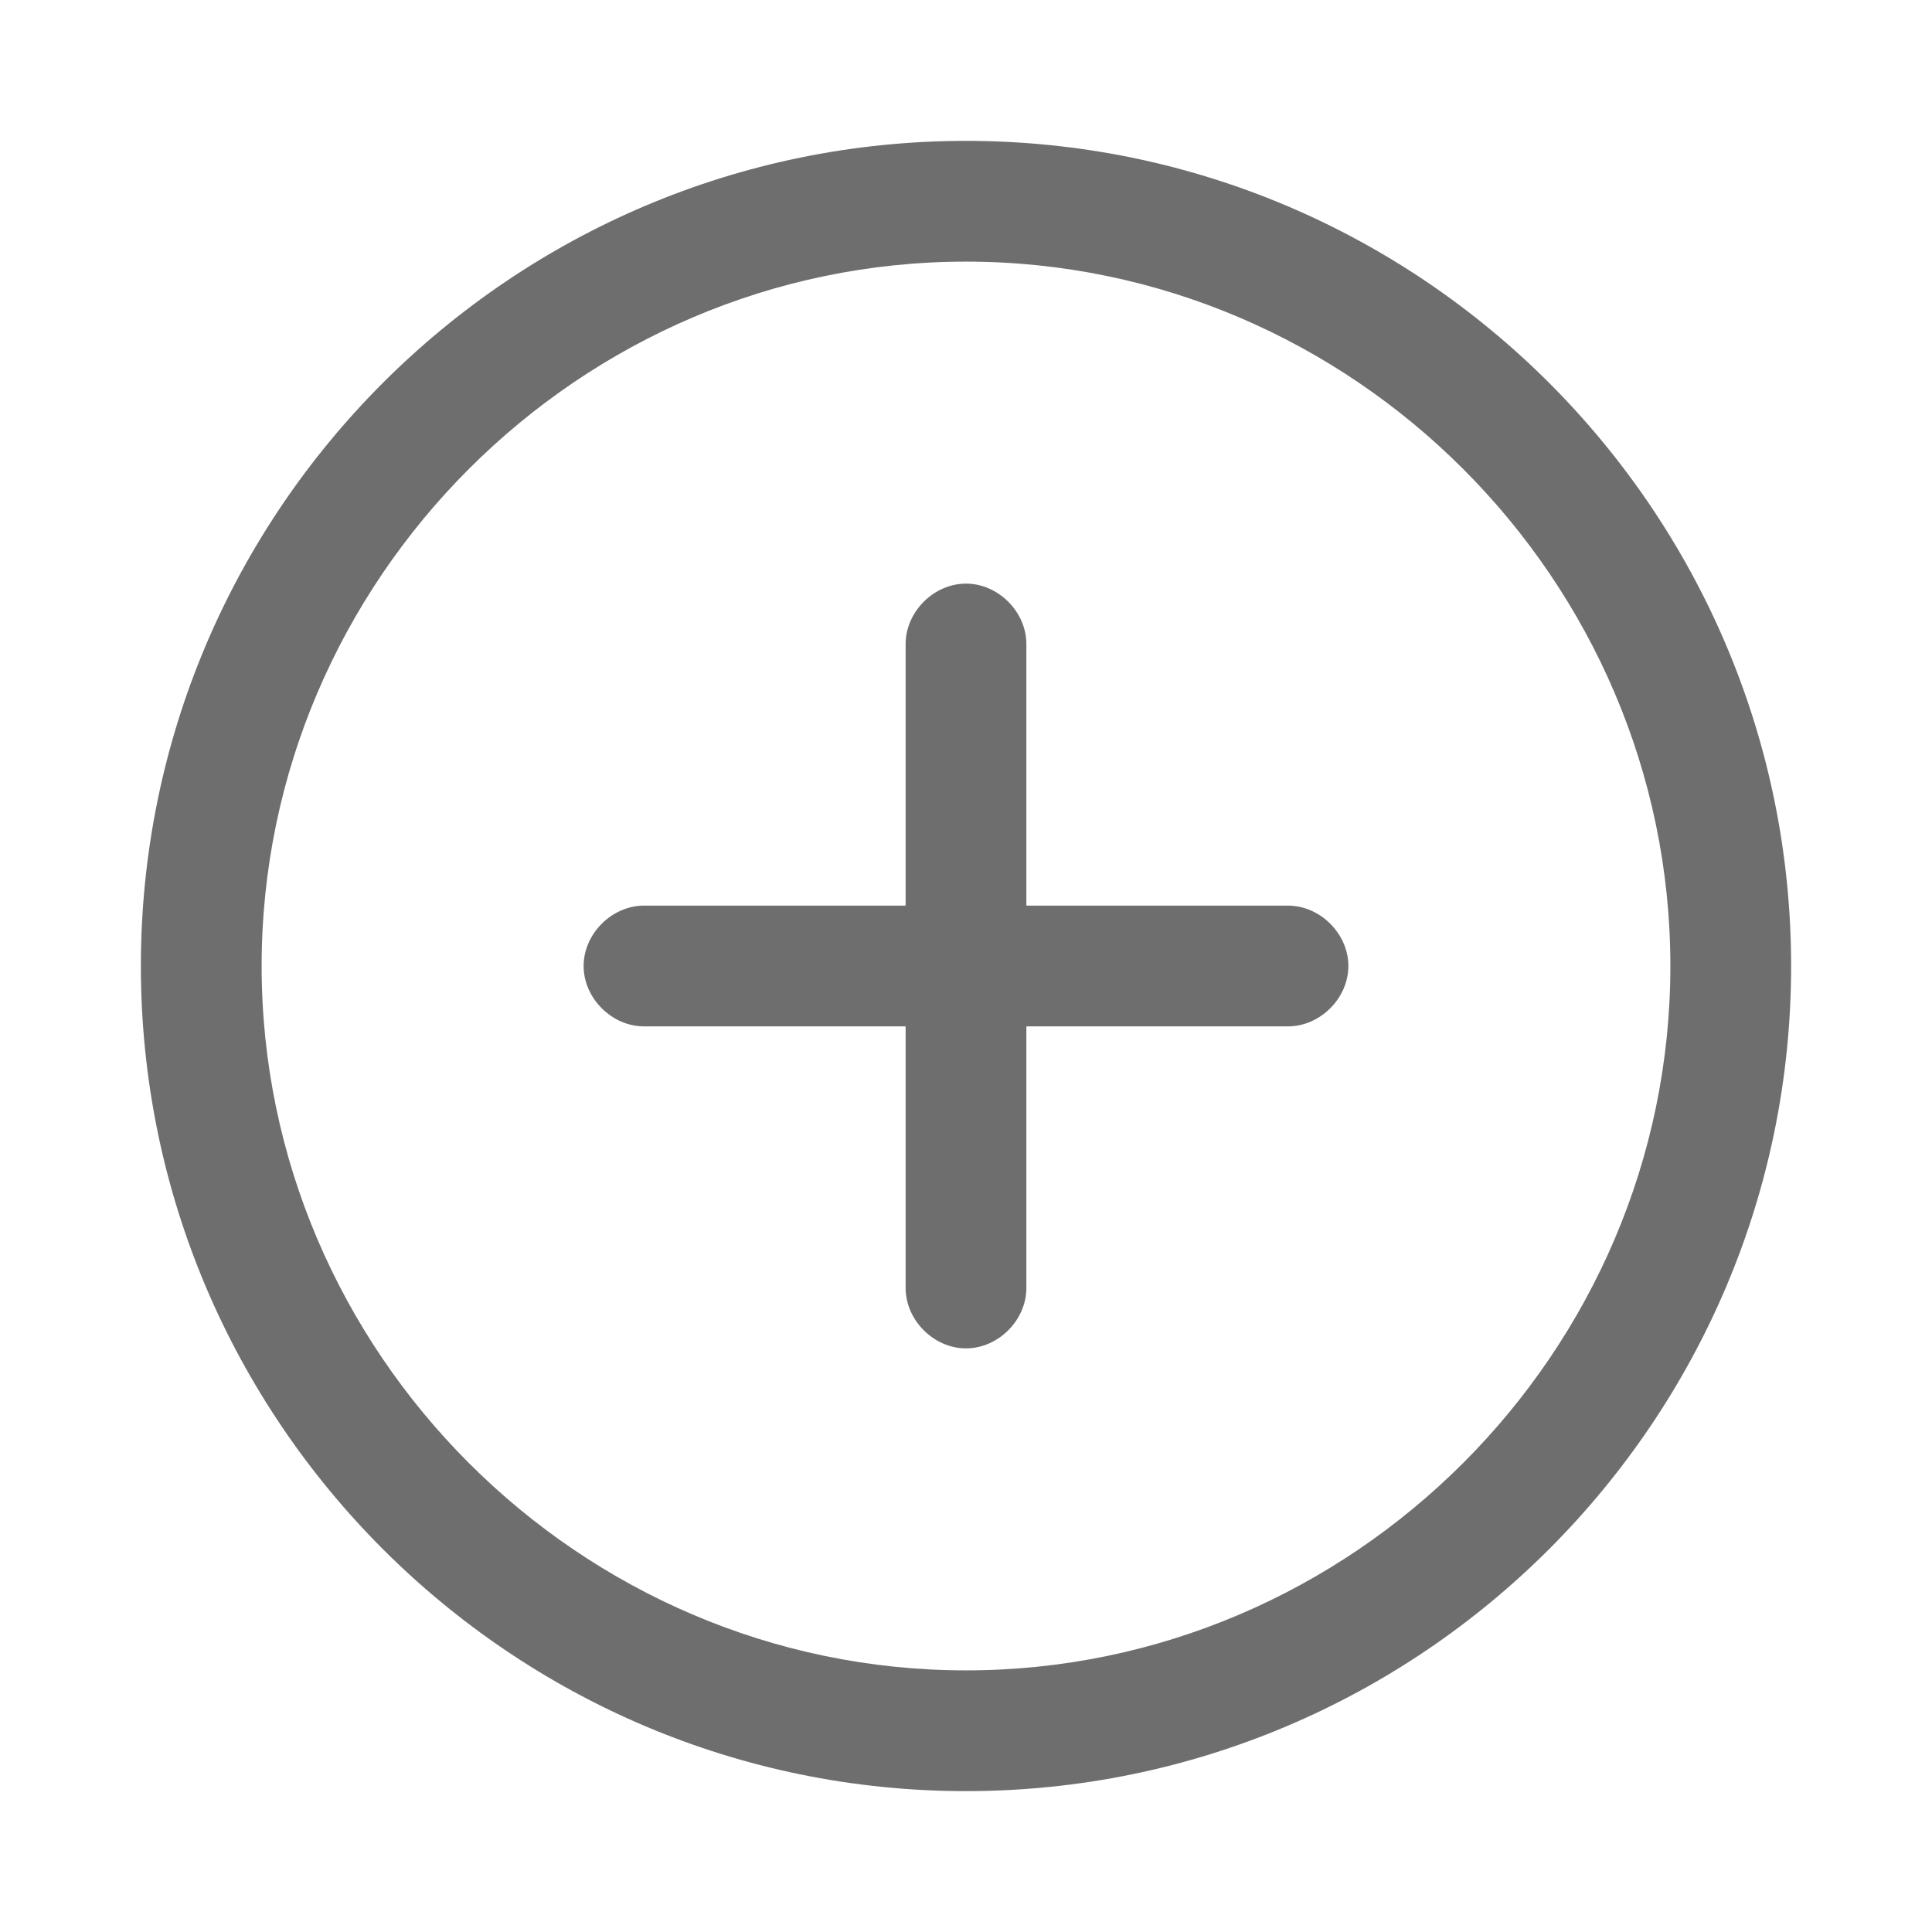
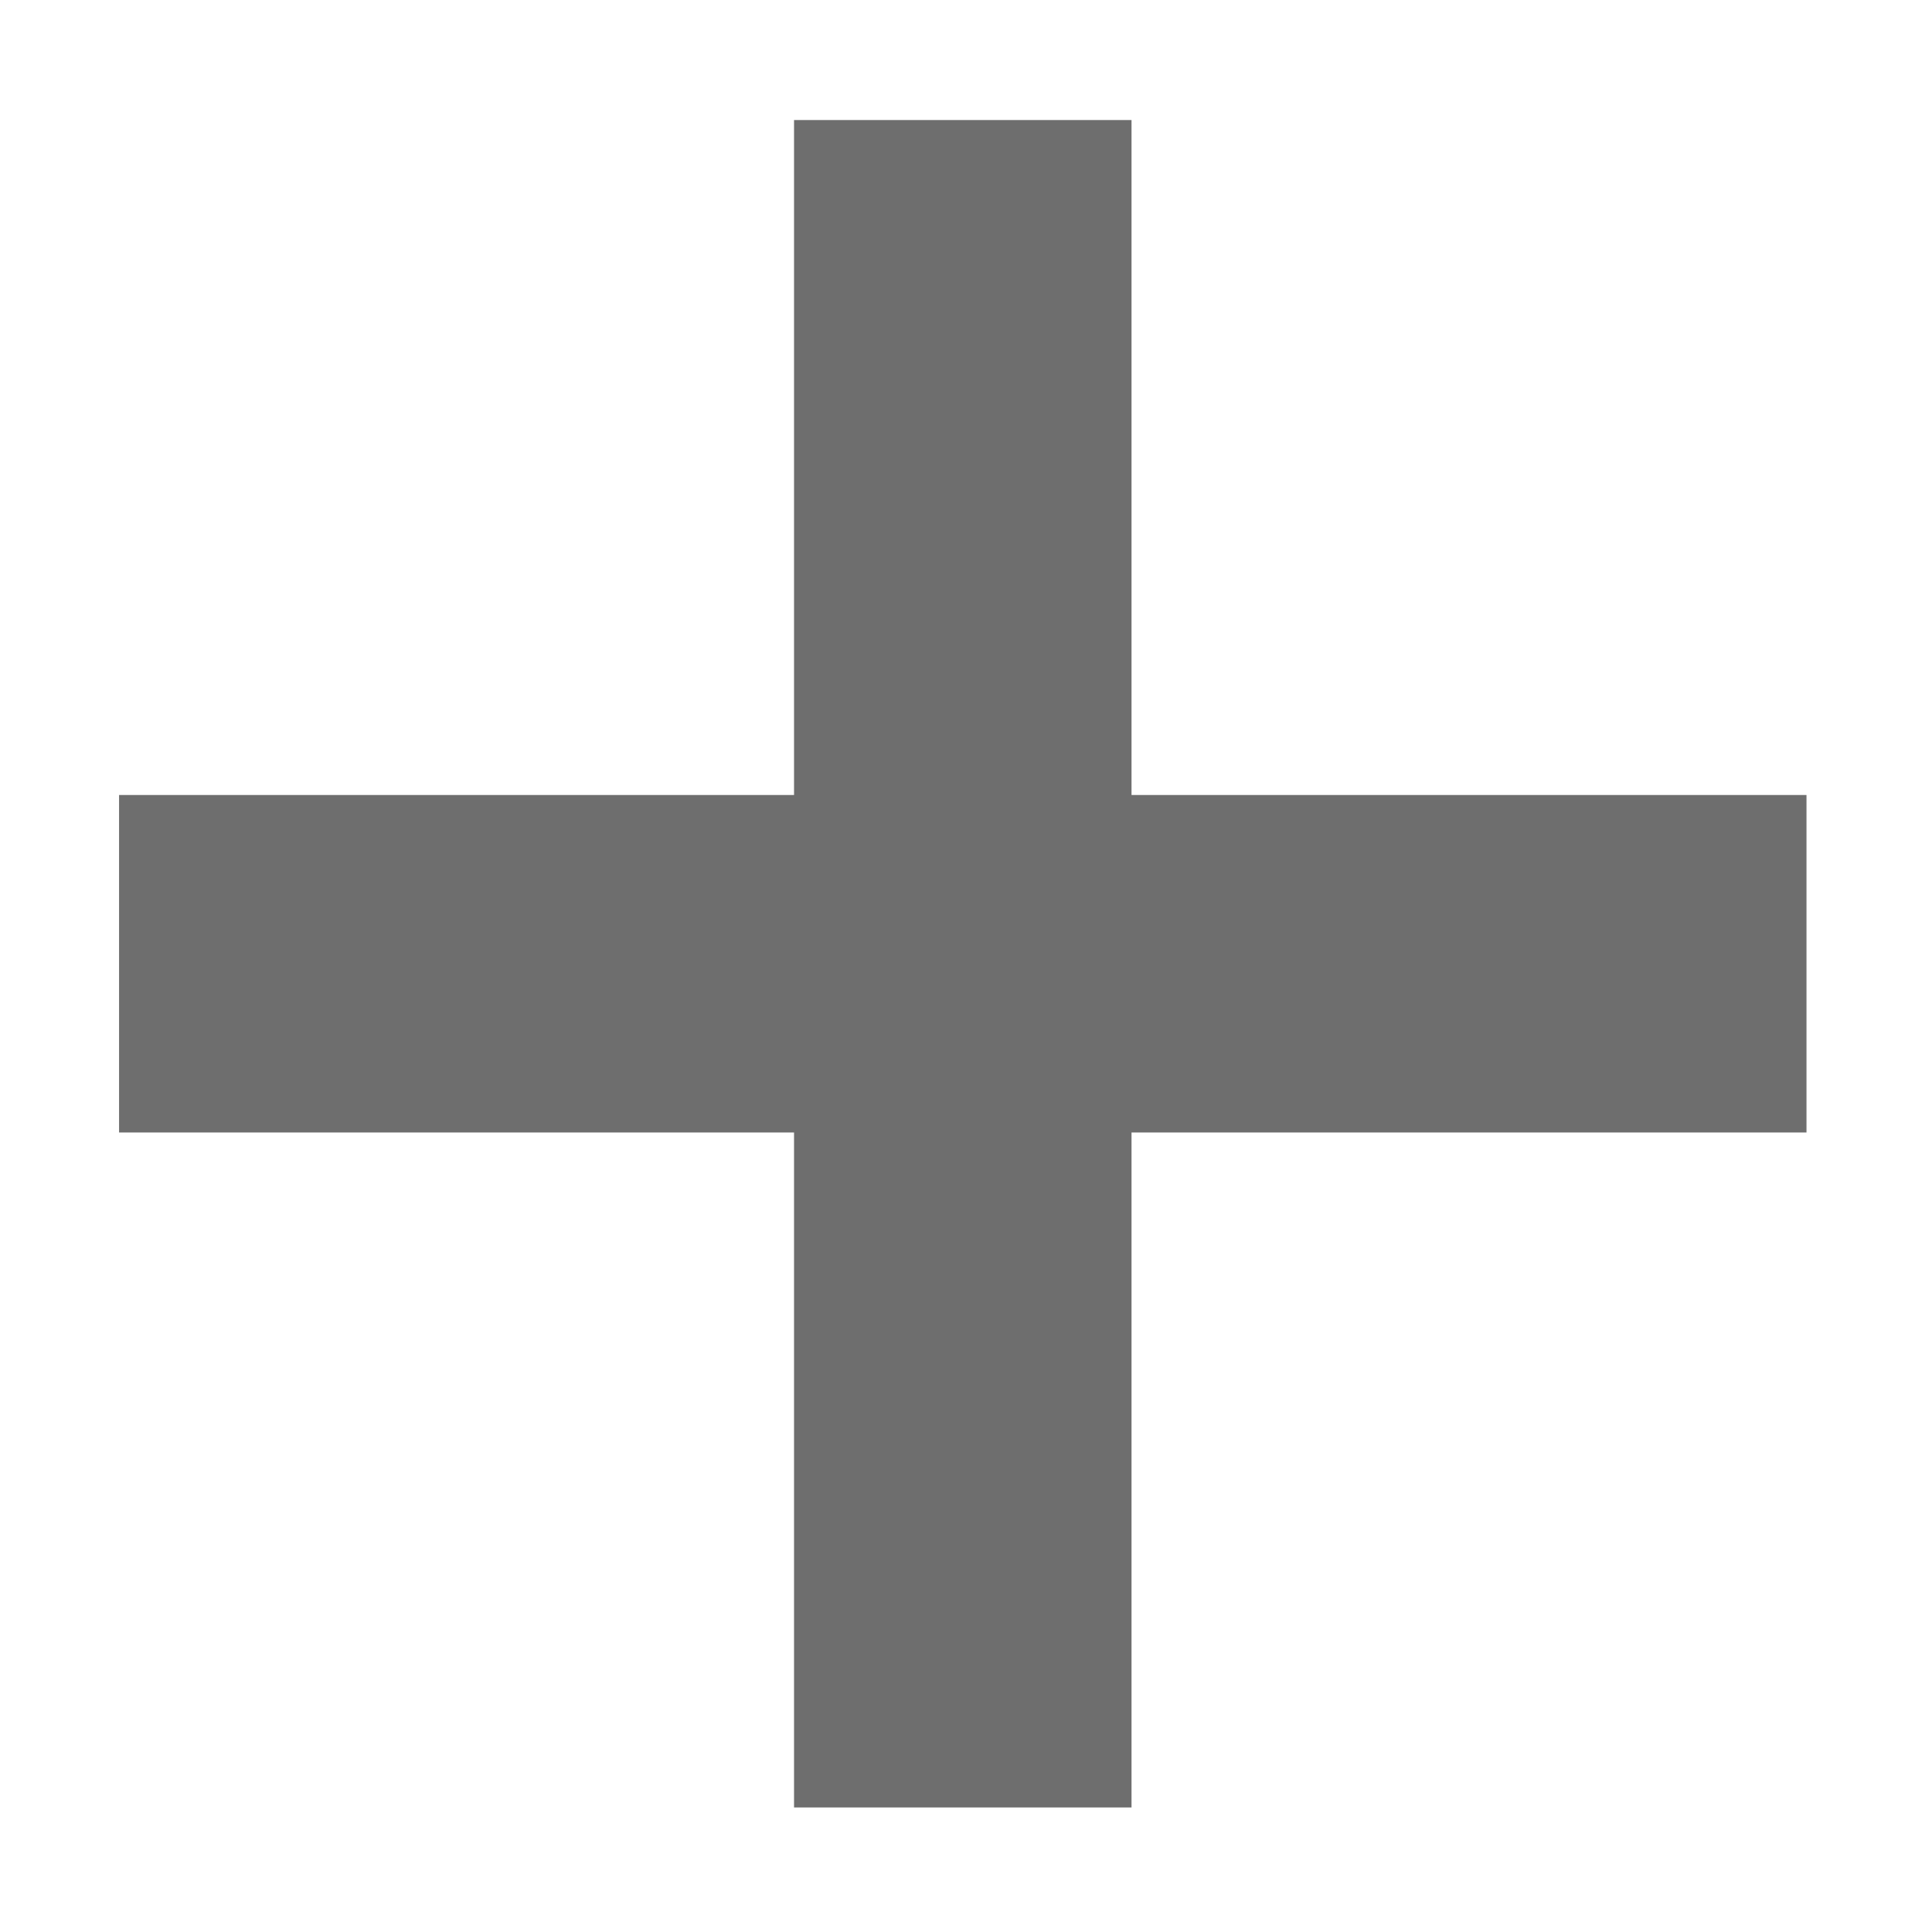
- <svg xmlns="http://www.w3.org/2000/svg" t="1653831294859" class="icon" viewBox="0 0 1024 1024" version="1.1" p-id="4939" width="16" height="16">
-   <path d="M512 74.667C270.933 74.667 74.667 270.933 74.667 512S270.933 949.333 512 949.333 949.333 753.067 949.333 512 753.067 74.667 512 74.667z m0 810.667c-204.8 0-373.333-168.533-373.333-373.333S307.2 138.667 512 138.667 885.333 307.2 885.333 512 716.8 885.333 512 885.333z" p-id="4940" fill="#6E6E6E" />
-   <path d="M682.667 480h-138.667V341.333c0-17.067-14.933-32-32-32s-32 14.933-32 32v138.667H341.333c-17.067 0-32 14.933-32 32s14.933 32 32 32h138.667V682.667c0 17.067 14.933 32 32 32s32-14.933 32-32v-138.667H682.667c17.067 0 32-14.933 32-32s-14.933-32-32-32z" p-id="4941" fill="#6E6E6E" />
+ <svg xmlns="http://www.w3.org/2000/svg" t="1655894801874" class="icon" viewBox="0 0 1024 1024" version="1.1" p-id="3361" width="16" height="16">
+   <path d="M63.109 421.365l894.37 0 0 178.878-894.37 0L63.109 421.365z" p-id="3362" fill="#6E6E6E" />
+   <path d="M420.857 63.621l178.874 0 0 894.37-178.874 0L420.857 63.621z" p-id="3363" fill="#6E6E6E" />
</svg>
